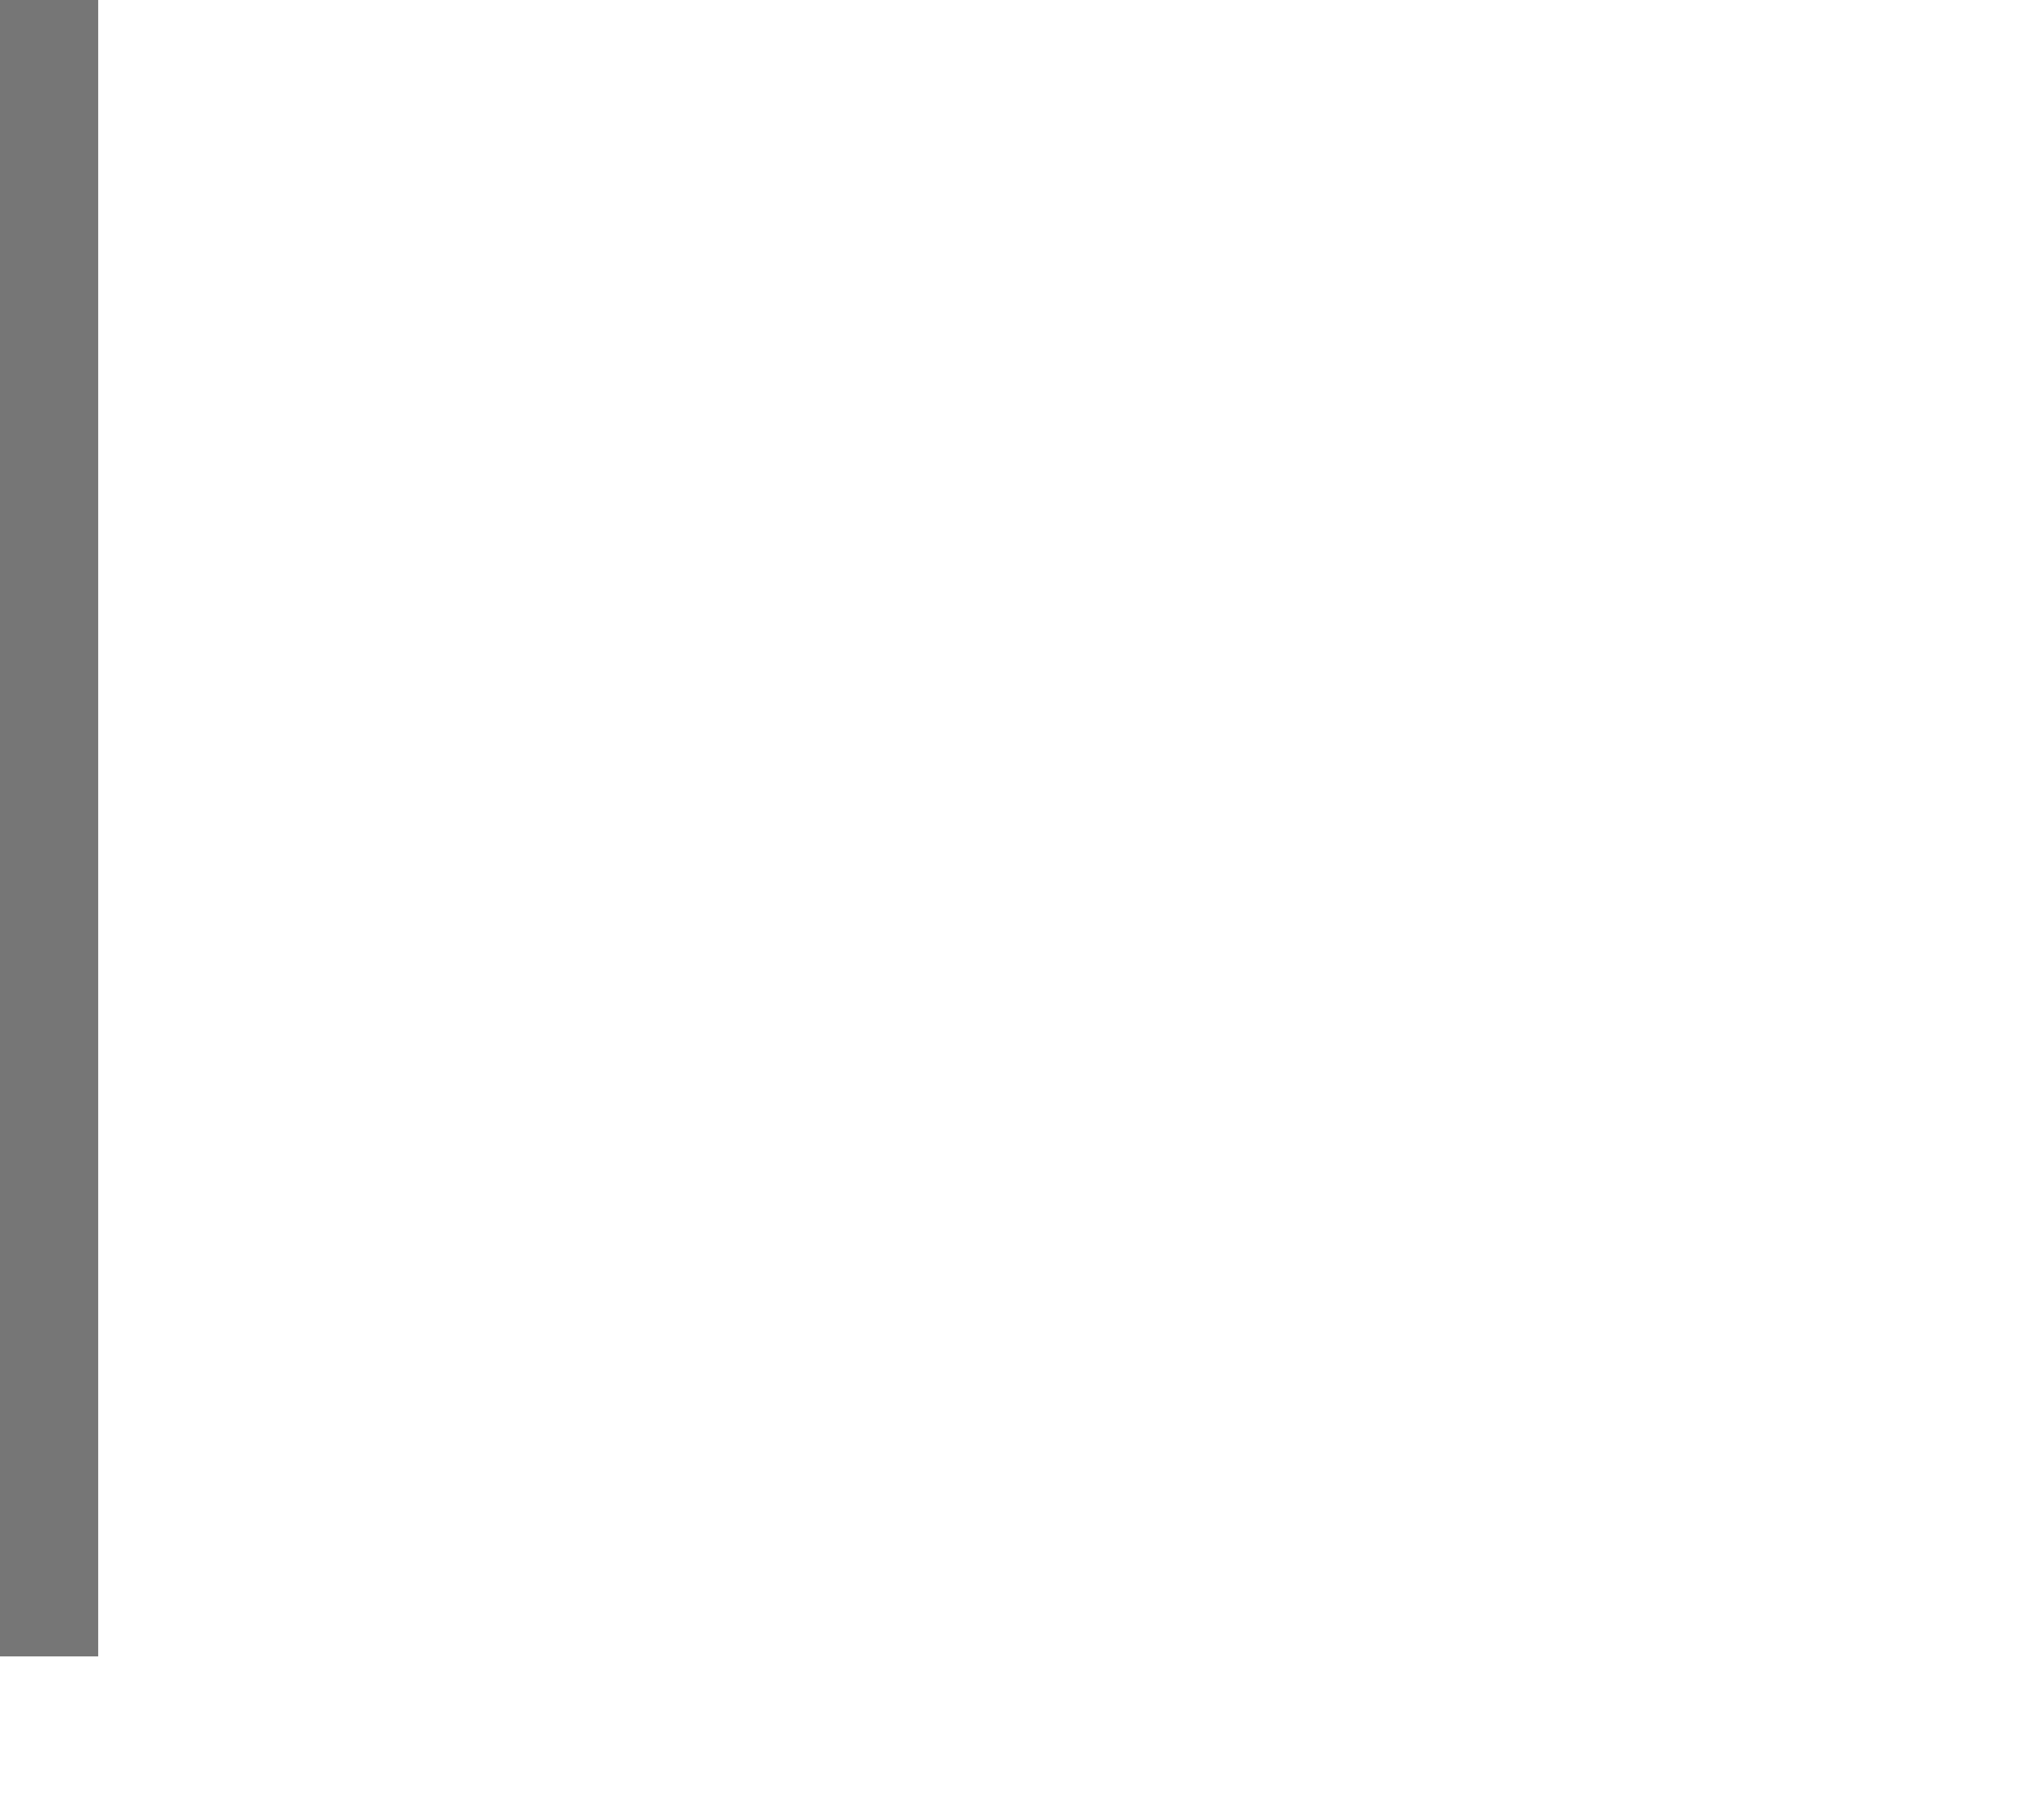
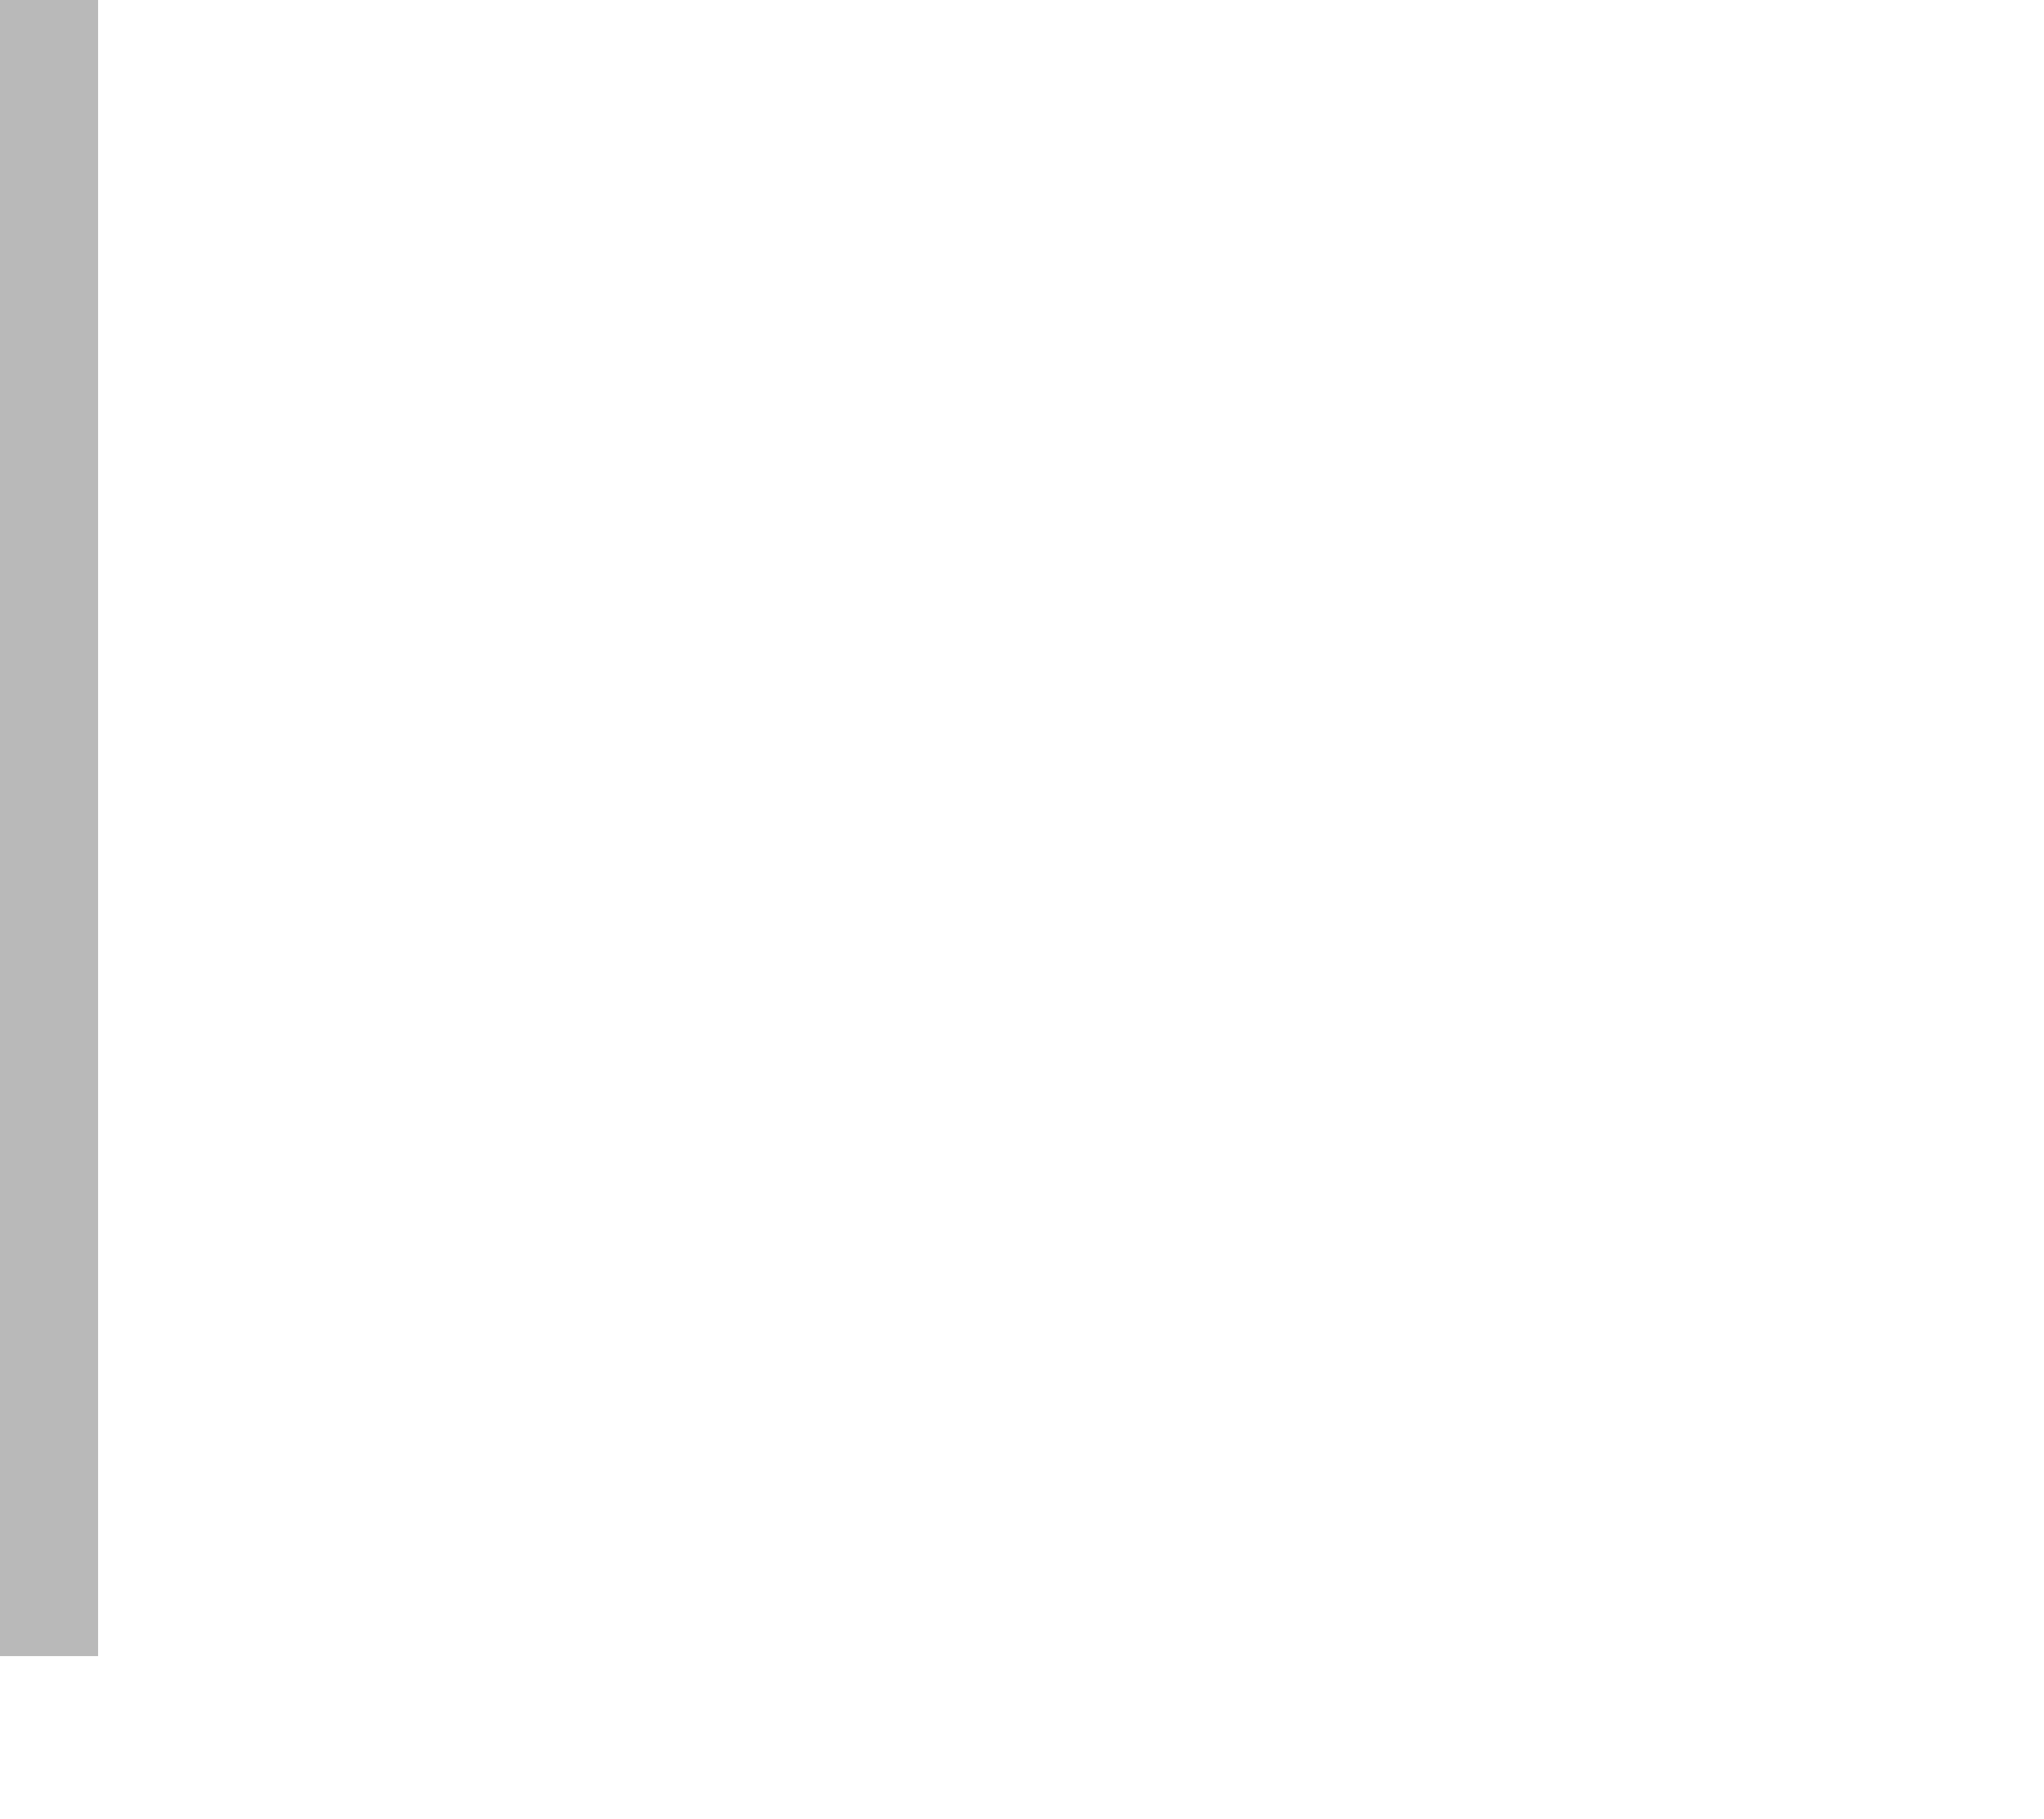
<svg xmlns="http://www.w3.org/2000/svg" version="1.0" width="186.96pt" height="166.32pt" viewBox="0 0 186.96 166.32" preserveAspectRatio="xMidYMid meet" id="svg2">
  <defs id="defs12" />
-   <rect style="fill:#767676;fill-opacity:1;stroke:none" id="rect3352" width="222.52" height="178.301" x="-213.538" y="-26.78" />
+   <rect style="fill:#b9b9b9;fill-opacity:1;stroke:none" id="rect3352" width="222.52" height="178.301" x="-213.538" y="-26.78" />
  <g style="fill:#000000;stroke:none" transform="matrix(0.024,0,0,-0.024,-205.3944,141.469)" id="g2993">
    <path d="m 7341,6074 c -41,-35 -57,-77 -41,-114 13,-32 39,-45 70,-35 18,6 19,3 14,-39 -6,-37 -4,-46 8,-46 23,0 34,19 47,80 20,96 22,105 27,125 3,11 7,27 10,35 3,12 -8,15 -52,16 -45,1 -61,-3 -83,-22 z m 79,-29 c 0,-44 -31,-95 -58,-95 -22,0 -23,3 -20,38 7,55 24,82 53,82 20,0 25,-5 25,-25 z" id="path2995" />
    <path d="m 7516,5941 c -3,-5 1,-11 9,-15 22,-8 21,-134 0,-142 -31,-12 -16,-34 24,-34 43,0 63,17 38,32 -14,7 -16,22 -12,88 l 5,80 -29,0 c -17,0 -32,-4 -35,-9 z" id="path2997" />
    <path d="m 5601,5922 c -8,-15 -7,-23 4,-32 21,-18 47,-4 43,22 -4,29 -34,35 -47,10 z" id="path2999" />
    <path d="m 7515,5655 c -17,-16 -25,-35 -25,-58 0,-31 -6,-38 -85,-91 -47,-32 -85,-61 -85,-66 0,-21 28,-13 80,22 32,21 62,38 68,38 6,0 15,8 21,17 8,15 12,16 35,3 29,-15 34,-55 15,-124 -6,-21 -8,-49 -4,-63 11,-45 31,-8 44,82 12,78 16,87 42,100 34,18 51,68 35,105 -25,62 -97,80 -141,35 z" id="path3001" />
    <path d="m 7220,5382 c -91,-54 -142,-94 -133,-103 6,-6 21,-4 39,3 37,16 164,109 164,120 0,15 -25,8 -70,-20 z" id="path3003" />
    <path d="m 7515,5238 c -25,-114 -24,-192 4,-162 9,9 31,124 31,162 0,29 -28,28 -35,0 z" id="path3005" />
    <path d="m 6965,5215 c -27,-19 -67,-46 -89,-60 -26,-18 -35,-30 -28,-37 12,-12 65,13 102,48 14,12 42,30 63,39 38,16 51,45 20,44 -10,0 -40,-16 -68,-34 z" id="path3007" />
    <path d="m 6698,5042 c -88,-62 -97,-70 -80,-81 9,-5 36,6 76,33 35,23 72,47 84,54 26,15 29,42 5,41 -10,0 -48,-22 -85,-47 z" id="path3009" />
    <path d="m 7481,4988 c -18,-48 -33,-190 -22,-201 19,-19 27,4 41,106 9,71 10,101 2,109 -8,8 -14,4 -21,-14 z" id="path3011" />
    <path d="m 6515,4919 c -22,-12 -53,-32 -69,-46 -15,-13 -42,-31 -58,-39 -23,-12 -27,-18 -18,-29 9,-10 24,-5 83,31 97,59 109,70 105,88 -3,14 -8,14 -43,-5 z" id="path3013" />
    <path d="m 6230,4731 c -76,-49 -123,-91 -101,-91 23,0 97,41 140,78 69,60 46,68 -39,13 z" id="path3015" />
    <path d="m 7432,4673 c -24,-124 -26,-163 -8,-163 8,0 18,10 21,23 10,43 24,181 19,189 -12,19 -22,4 -32,-49 z" id="path3017" />
    <path d="m 6015,4591 c -22,-15 -59,-40 -82,-56 -47,-30 -59,-61 -20,-49 12,4 40,20 62,36 22,16 55,38 73,49 32,21 44,49 20,49 -7,-1 -31,-13 -53,-29 z" id="path3019" />
    <path d="m 5790,4445 c -7,-8 -36,-29 -66,-46 -62,-35 -72,-47 -49,-55 10,-4 34,5 61,25 25,17 47,31 50,31 15,0 64,43 59,51 -9,14 -41,11 -55,-6 z" id="path3021" />
    <path d="m 7397,4453 c -2,-4 -8,-37 -12,-73 -4,-36 -11,-75 -16,-86 -5,-14 -3,-28 5,-39 18,-25 24,-11 41,92 12,74 12,90 1,101 -8,8 -16,10 -19,5 z" id="path3023" />
    <path d="m 4830,4407 c -21,-22 -26,-47 -11,-47 5,0 12,6 15,13 7,14 -1,-58 -10,-91 -6,-21 -4,-23 17,-20 20,2 26,12 38,61 11,49 17,58 32,54 24,-6 46,28 27,40 -28,17 -89,12 -108,-10 z" id="path3025" />
    <path d="m 4997,4322 c -15,-16 -15,-21 -2,-38 14,-19 15,-18 21,4 3,12 13,22 20,22 22,0 28,-29 11,-48 -15,-16 -15,-19 4,-30 27,-17 22,-56 -8,-60 -14,-2 -26,4 -33,17 -14,26 -30,27 -30,2 0,-22 35,-51 62,-51 9,0 30,11 45,24 l 28,25 -18,34 c -15,28 -17,39 -8,56 24,45 -57,82 -92,43 z" id="path3027" />
    <path d="m 5135,4330 c -3,-6 1,-13 9,-16 24,-9 23,-132 -1,-150 -26,-19 -12,-25 40,-18 43,6 67,24 32,24 -12,0 -15,16 -15,85 l 0,85 -29,0 c -17,0 -33,-5 -36,-10 z" id="path3029" />
    <path d="m 5565,4297 c -41,-23 -50,-29 -103,-73 -25,-20 -30,-29 -20,-35 7,-5 19,-2 29,7 8,7 23,14 31,14 9,0 18,4 20,8 2,4 24,23 51,42 26,18 47,37 47,41 0,18 -18,16 -55,-4 z" id="path3031" />
    <path d="m 7356,4178 c -9,-35 -26,-137 -26,-161 0,-33 17,-35 29,-4 16,41 25,177 12,177 -6,0 -13,-6 -15,-12 z" id="path3033" />
    <path d="m 5355,4158 c -11,-11 -29,-24 -40,-28 -36,-14 -105,-70 -105,-84 0,-10 13,-7 49,11 66,34 139,98 126,111 -7,6 -17,3 -30,-10 z" id="path3035" />
    <path d="m 5079,3975 c -24,-19 -48,-35 -53,-35 -17,0 -76,-51 -71,-61 8,-13 69,14 113,51 20,16 40,30 44,30 11,0 48,33 48,42 0,19 -41,5 -81,-27 z" id="path3037" />
    <path d="m 7315,3928 c -10,-43 -21,-143 -17,-160 5,-25 21,-22 27,5 7,30 25,149 25,165 0,21 -29,13 -35,-10 z" id="path3039" />
    <path d="m 4863,3841 c -17,-11 -34,-24 -37,-30 -4,-5 -31,-24 -61,-41 -30,-17 -55,-36 -55,-41 0,-21 46,-6 92,31 28,22 56,40 63,40 6,0 20,9 30,20 28,30 7,44 -32,21 z" id="path3041" />
    <path d="m 4639,3687 c -43,-20 -149,-101 -149,-114 0,-7 2,-13 5,-13 17,0 175,113 175,125 0,8 -1,15 -2,14 -2,0 -15,-6 -29,-12 z" id="path3043" />
    <path d="m 7269,3623 c -17,-100 -12,-131 15,-102 8,8 17,49 21,97 6,68 5,82 -8,82 -10,0 -18,-22 -28,-77 z" id="path3045" />
    <path d="m 4388,3522 c -21,-15 -63,-43 -93,-62 -48,-31 -71,-60 -47,-60 12,0 123,70 163,102 48,38 27,56 -23,20 z" id="path3047" />
    <path d="m 7246,3448 c -4,-12 -24,-139 -30,-185 -3,-23 22,-41 29,-20 6,19 25,166 25,192 0,26 -18,35 -24,13 z" id="path3049" />
    <path d="m 4139,3359 c -24,-17 -61,-39 -81,-50 -41,-21 -51,-49 -18,-49 16,0 96,57 148,105 29,27 -7,22 -49,-6 z" id="path3051" />
    <path d="m 3950,3243 c -8,-3 -17,-9 -20,-13 -9,-12 -110,-79 -130,-85 -20,-6 -17,-35 4,-35 7,0 35,17 63,38 28,20 65,45 82,54 43,24 43,57 1,41 z" id="path3053" />
    <path d="m 7201,3157 c -5,-12 -12,-58 -16,-101 -6,-63 -5,-78 6,-74 16,5 26,42 35,130 5,48 3,68 -5,68 -6,0 -15,-10 -20,-23 z" id="path3055" />
    <path d="m 3695,3078 c -11,-6 -24,-15 -30,-20 -5,-5 -31,-24 -57,-44 -46,-34 -60,-54 -37,-54 6,0 28,14 49,30 21,17 44,30 51,30 17,1 69,45 69,60 0,13 -20,12 -45,-2 z" id="path3057" />
    <path d="m 3424,2898 c -76,-52 -100,-78 -71,-78 18,0 159,100 165,118 7,22 -14,13 -94,-40 z" id="path3059" />
    <path d="m 7165,2908 c -16,-73 -25,-162 -16,-171 22,-22 33,15 44,162 3,31 -21,39 -28,9 z" id="path3061" />
    <path d="m 3213,2762 c -28,-20 -65,-45 -82,-54 -31,-17 -43,-48 -18,-48 12,0 77,43 150,100 15,12 25,26 21,31 -8,14 -15,11 -71,-29 z" id="path3063" />
    <path d="m 2219,2708 c -39,-14 -64,-57 -63,-107 1,-47 25,-77 54,-65 31,12 35,8 32,-33 -2,-33 1,-43 12,-43 19,0 32,24 40,72 3,21 10,57 16,80 5,24 10,57 10,73 0,28 -2,30 -39,30 -21,1 -49,-3 -62,-7 z m 61,-38 c 0,-31 -30,-98 -47,-104 -27,-11 -44,13 -37,53 8,45 30,71 61,71 16,0 23,-6 23,-20 z" id="path3065" />
    <path d="m 7122,2613 c -18,-98 -19,-138 -2,-138 11,0 19,22 28,83 8,45 11,89 8,97 -11,30 -24,14 -34,-42 z" id="path3067" />
    <path d="m 3004,2627 c -11,-7 -36,-24 -56,-39 -19,-16 -40,-28 -46,-28 -13,0 -16,-22 -6,-33 4,-4 19,2 34,13 16,11 33,20 40,20 14,0 90,60 90,72 0,12 -32,9 -56,-5 z" id="path3069" />
    <path d="m 2388,2579 c -22,-12 -24,-49 -3,-49 8,0 15,7 15,16 0,22 34,13 38,-10 2,-10 -2,-22 -9,-27 -10,-6 -9,-12 5,-28 25,-27 17,-55 -16,-59 -20,-2 -27,2 -30,18 -4,28 -23,26 -23,-2 0,-30 48,-54 84,-42 20,7 27,17 29,42 2,18 -2,40 -9,48 -9,12 -9,20 1,39 12,22 11,27 -5,45 -20,22 -50,25 -77,9 z" id="path3071" />
    <path d="m 2770,2473 c -78,-46 -100,-64 -94,-74 11,-19 43,-7 98,35 31,25 57,47 57,51 1,20 -12,17 -61,-12 z" id="path3073" />
    <path d="m 7095,2396 c -3,-9 -8,-24 -11,-33 -10,-26 -16,-134 -9,-151 3,-9 9,-12 15,-6 9,9 32,126 34,173 1,28 -21,41 -29,17 z" id="path3075" />
    <path d="m 2573,2337 c -53,-32 -69,-58 -35,-56 21,0 105,60 104,74 -1,18 -17,14 -69,-18 z" id="path3077" />
    <path d="m 2404,2318 c 3,-10 -5,-30 -20,-48 -19,-22 -24,-37 -20,-57 5,-20 -1,-41 -19,-73 -14,-25 -30,-57 -36,-72 -6,-16 -14,-28 -18,-28 -4,0 -15,-15 -24,-32 -10,-18 -27,-49 -40,-69 -54,-89 -115,-186 -152,-243 -22,-33 -46,-72 -52,-86 -7,-14 -33,-56 -57,-95 -25,-38 -64,-101 -87,-140 -42,-71 -48,-80 -135,-217 -43,-67 -102,-162 -167,-268 -11,-19 -42,-71 -69,-114 -26,-44 -48,-81 -48,-83 0,-2 -5,-9 -10,-16 -6,-7 -25,-34 -42,-62 -17,-27 -39,-62 -49,-77 -11,-15 -19,-34 -19,-43 0,-19 -24,-20 -40,0 -31,37 -45,14 -80,-135 -4,-19 -18,-68 -29,-109 -12,-40 -20,-76 -17,-78 6,-6 82,37 111,62 13,11 57,47 98,79 66,51 75,62 66,78 -6,11 -17,22 -24,25 -11,4 -7,17 18,56 18,29 36,59 40,67 4,8 20,35 36,60 16,25 42,68 56,95 15,28 35,59 44,70 10,11 23,31 29,45 21,42 38,69 55,88 10,10 17,24 17,30 0,6 15,32 33,58 40,58 75,114 84,134 3,8 15,25 26,38 12,12 22,30 23,39 2,9 10,20 18,25 9,5 16,15 16,23 0,7 18,41 40,74 22,33 40,63 40,66 0,4 16,30 35,59 19,29 35,58 35,63 0,5 9,18 20,28 11,10 20,22 20,26 0,11 71,122 82,130 6,3 9,10 7,14 -1,4 3,14 9,24 7,9 26,39 43,66 18,28 39,61 48,75 9,14 23,37 30,53 8,15 18,27 23,27 4,0 8,5 8,11 0,6 14,30 30,54 17,24 30,48 30,54 0,5 22,33 49,62 l 49,52 73,-8 c 106,-11 113,-11 119,0 3,6 -11,13 -30,17 -144,29 -150,31 -156,55 -7,25 -50,53 -83,53 -11,0 -25,8 -31,18 -11,16 -11,16 -6,0 z" id="path3079" />
    <path d="m 2755,2170 c -9,-14 28,-26 113,-37 56,-7 75,-6 83,3 8,10 2,14 -28,19 -21,3 -60,11 -86,16 -61,12 -74,11 -82,-1 z" id="path3081" />
    <path d="m 3026,2126 c 3,-9 35,-18 87,-25 45,-7 90,-14 99,-16 10,-2 20,0 23,5 9,15 -21,28 -92,39 -98,15 -124,14 -117,-3 z" id="path3083" />
    <path d="m 7046,2088 c -4,-29 -9,-70 -12,-90 -3,-21 -2,-38 3,-38 23,1 31,22 37,98 6,69 5,82 -7,82 -11,0 -17,-16 -21,-52 z" id="path3085" />
    <path d="m 3287,2093 c -14,-13 17,-33 53,-33 20,0 61,-5 91,-10 35,-7 56,-7 63,0 15,15 3,21 -76,36 -80,15 -121,18 -131,7 z" id="path3087" />
    <path d="m 3560,2047 c 0,-13 50,-27 148,-42 34,-6 42,-4 42,9 0,17 -11,21 -110,36 -82,12 -80,13 -80,-3 z" id="path3089" />
    <path d="m 3810,2007 c 0,-11 13,-18 38,-22 20,-4 53,-11 72,-16 47,-12 87,-11 95,2 11,16 -1,22 -63,30 -31,4 -76,10 -99,14 -36,6 -43,5 -43,-8 z" id="path3091" />
    <path d="m 4060,1974 c 1,-24 23,-34 106,-45 89,-12 137,-8 118,11 -5,4 -43,14 -84,20 -41,6 -90,13 -107,17 -18,3 -33,1 -33,-3 z" id="path3093" />
    <path d="m 4356,1921 c -9,-14 42,-29 142,-42 68,-9 96,-9 104,-1 15,15 8,17 -111,36 -109,18 -128,19 -135,7 z" id="path3095" />
    <path d="m 7016,1878 c -13,-63 -13,-118 0,-118 18,0 21,7 29,78 6,53 5,62 -9,62 -9,0 -18,-10 -20,-22 z" id="path3097" />
    <path d="m 4670,1871 c 0,-17 31,-26 139,-42 52,-7 77,-7 84,0 16,16 9,19 -93,36 -110,17 -130,18 -130,6 z" id="path3099" />
    <path d="m 4956,1832 c -11,-18 20,-31 113,-47 66,-11 97,-13 104,-6 18,18 -3,27 -93,40 -47,7 -92,14 -102,17 -9,3 -19,1 -22,-4 z" id="path3101" />
    <path d="m 5242,1773 c 2,-9 14,-17 28,-19 14,-2 43,-6 65,-9 99,-15 123,-16 129,-6 11,17 -24,28 -119,40 -113,14 -107,14 -103,-6 z" id="path3103" />
    <path d="m 5510,1736 c 0,-19 29,-28 141,-44 62,-9 79,-6 79,13 0,9 -17,16 -47,20 -27,4 -72,11 -102,16 -70,12 -71,12 -71,-5 z" id="path3105" />
    <path d="m 5792,1689 c 5,-16 66,-33 156,-43 52,-6 62,-5 62,8 0,16 -13,20 -90,31 -25,3 -65,9 -89,12 -35,5 -43,3 -39,-8 z" id="path3107" />
    <path d="m 6985,1663 c -11,-66 -16,-73 -50,-87 -18,-8 -36,-24 -40,-35 -4,-12 -11,-18 -17,-14 -13,7 -161,32 -195,33 -43,0 -25,-28 25,-39 55,-12 139,-24 165,-23 10,0 17,-6 17,-17 0,-23 44,-64 72,-68 68,-11 117,62 84,125 -9,18 -21,32 -26,32 -5,0 -8,28 -7,62 2,71 -18,93 -28,31 z" id="path3109" />
    <path d="m 4676,1649 c -29,-23 -36,-55 -10,-45 14,5 15,1 10,-21 -18,-72 -18,-83 -3,-83 21,0 36,21 43,61 9,44 20,58 43,52 12,-3 20,2 23,15 8,30 -6,46 -28,34 -11,-6 -25,-7 -35,-1 -12,6 -25,2 -43,-12 z" id="path3111" />
    <path d="m 6085,1651 c -20,-19 7,-30 117,-45 83,-12 122,-7 105,11 -10,9 -215,41 -222,34 z" id="path3113" />
    <path d="m 6370,1599 c 0,-24 14,-34 45,-35 17,-1 63,-6 104,-13 40,-6 76,-9 79,-7 16,17 -15,33 -84,44 -44,7 -94,16 -111,19 -24,4 -33,1 -33,-8 z" id="path3115" />
    <path d="m 4820,1560 c -16,-29 -6,-57 15,-40 8,7 12,17 8,23 -4,7 0,8 11,4 10,-4 20,-7 22,-7 9,0 3,-37 -8,-49 -11,-10 -10,-14 5,-22 9,-6 17,-21 17,-34 0,-21 -5,-25 -30,-25 -23,0 -30,4 -30,20 0,11 -7,20 -15,20 -21,0 -19,-33 3,-53 25,-23 64,-21 90,3 22,21 30,64 13,74 -5,3 -7,20 -5,38 6,43 -5,58 -48,65 -30,4 -38,2 -48,-17 z" id="path3117" />
    <path d="m 4982,1557 c -27,-28 -28,-49 -4,-70 24,-22 34,-12 19,20 -8,19 -8,26 3,33 7,4 19,6 27,3 24,-9 13,-48 -27,-91 -57,-61 -53,-72 20,-72 56,0 60,2 66,26 9,34 -8,50 -30,29 -9,-9 -23,-15 -32,-13 -14,2 -11,9 14,36 41,43 47,67 28,97 -21,32 -56,32 -84,2 z" id="path3119" />
    <path d="m 6894,1258 c -38,-40 -48,-75 -33,-117 9,-27 16,-31 45,-31 34,0 35,-1 29,-34 -8,-42 11,-58 35,-29 9,12 27,61 39,109 13,49 25,97 28,106 3,13 -2,18 -19,18 -13,0 -39,2 -58,6 -30,5 -39,1 -66,-28 z m 83,-36 c -8,-46 -33,-82 -57,-82 -16,0 -20,7 -20,30 0,35 23,86 42,93 28,9 40,-5 35,-41 z" id="path3121" />
    <path d="m 7104,1162 c -25,-4 -47,-46 -39,-73 6,-17 17,-23 38,-20 18,3 4,-33 -23,-61 -17,-17 -29,-33 -26,-35 10,-10 112,-10 124,-1 17,14 15,58 -2,58 -8,0 -16,-5 -18,-11 -2,-6 -15,-9 -28,-7 -25,3 -25,3 13,37 64,58 40,126 -39,113 z m 36,-56 c 0,-36 -20,-43 -41,-15 -21,28 -16,39 17,39 19,0 24,-5 24,-24 z" id="path3123" />
    <path d="m 1869,656 c -2,-2 -44,-7 -94,-11 -97,-7 -109,-11 -82,-26 14,-8 17,-25 17,-103 0,-71 -4,-97 -15,-106 -8,-7 -12,-16 -9,-21 9,-15 110,-11 123,5 9,11 7,15 -7,18 -20,6 -33,47 -25,78 6,24 39,15 47,-13 10,-39 27,-3 24,48 -3,46 -28,79 -28,37 0,-20 -25,-36 -41,-26 -5,3 -9,23 -9,45 0,39 0,39 40,39 31,0 43,-5 56,-25 20,-30 34,-24 34,14 0,26 -21,57 -31,47 z" id="path3125" />
    <path d="m 1975,482 c -28,-20 -37,-42 -25,-57 19,-22 30,-18 30,11 0,19 5,25 18,22 22,-4 30,-48 8,-48 -23,0 -20,-31 4,-37 24,-6 27,-48 4,-57 -26,-10 -34,-7 -46,19 -12,27 -28,24 -28,-5 0,-24 28,-40 69,-40 53,0 80,53 45,91 -13,14 -13,20 -2,38 11,18 10,23 -7,40 -24,23 -56,33 -70,23 z" id="path3127" />
  </g>
</svg>
